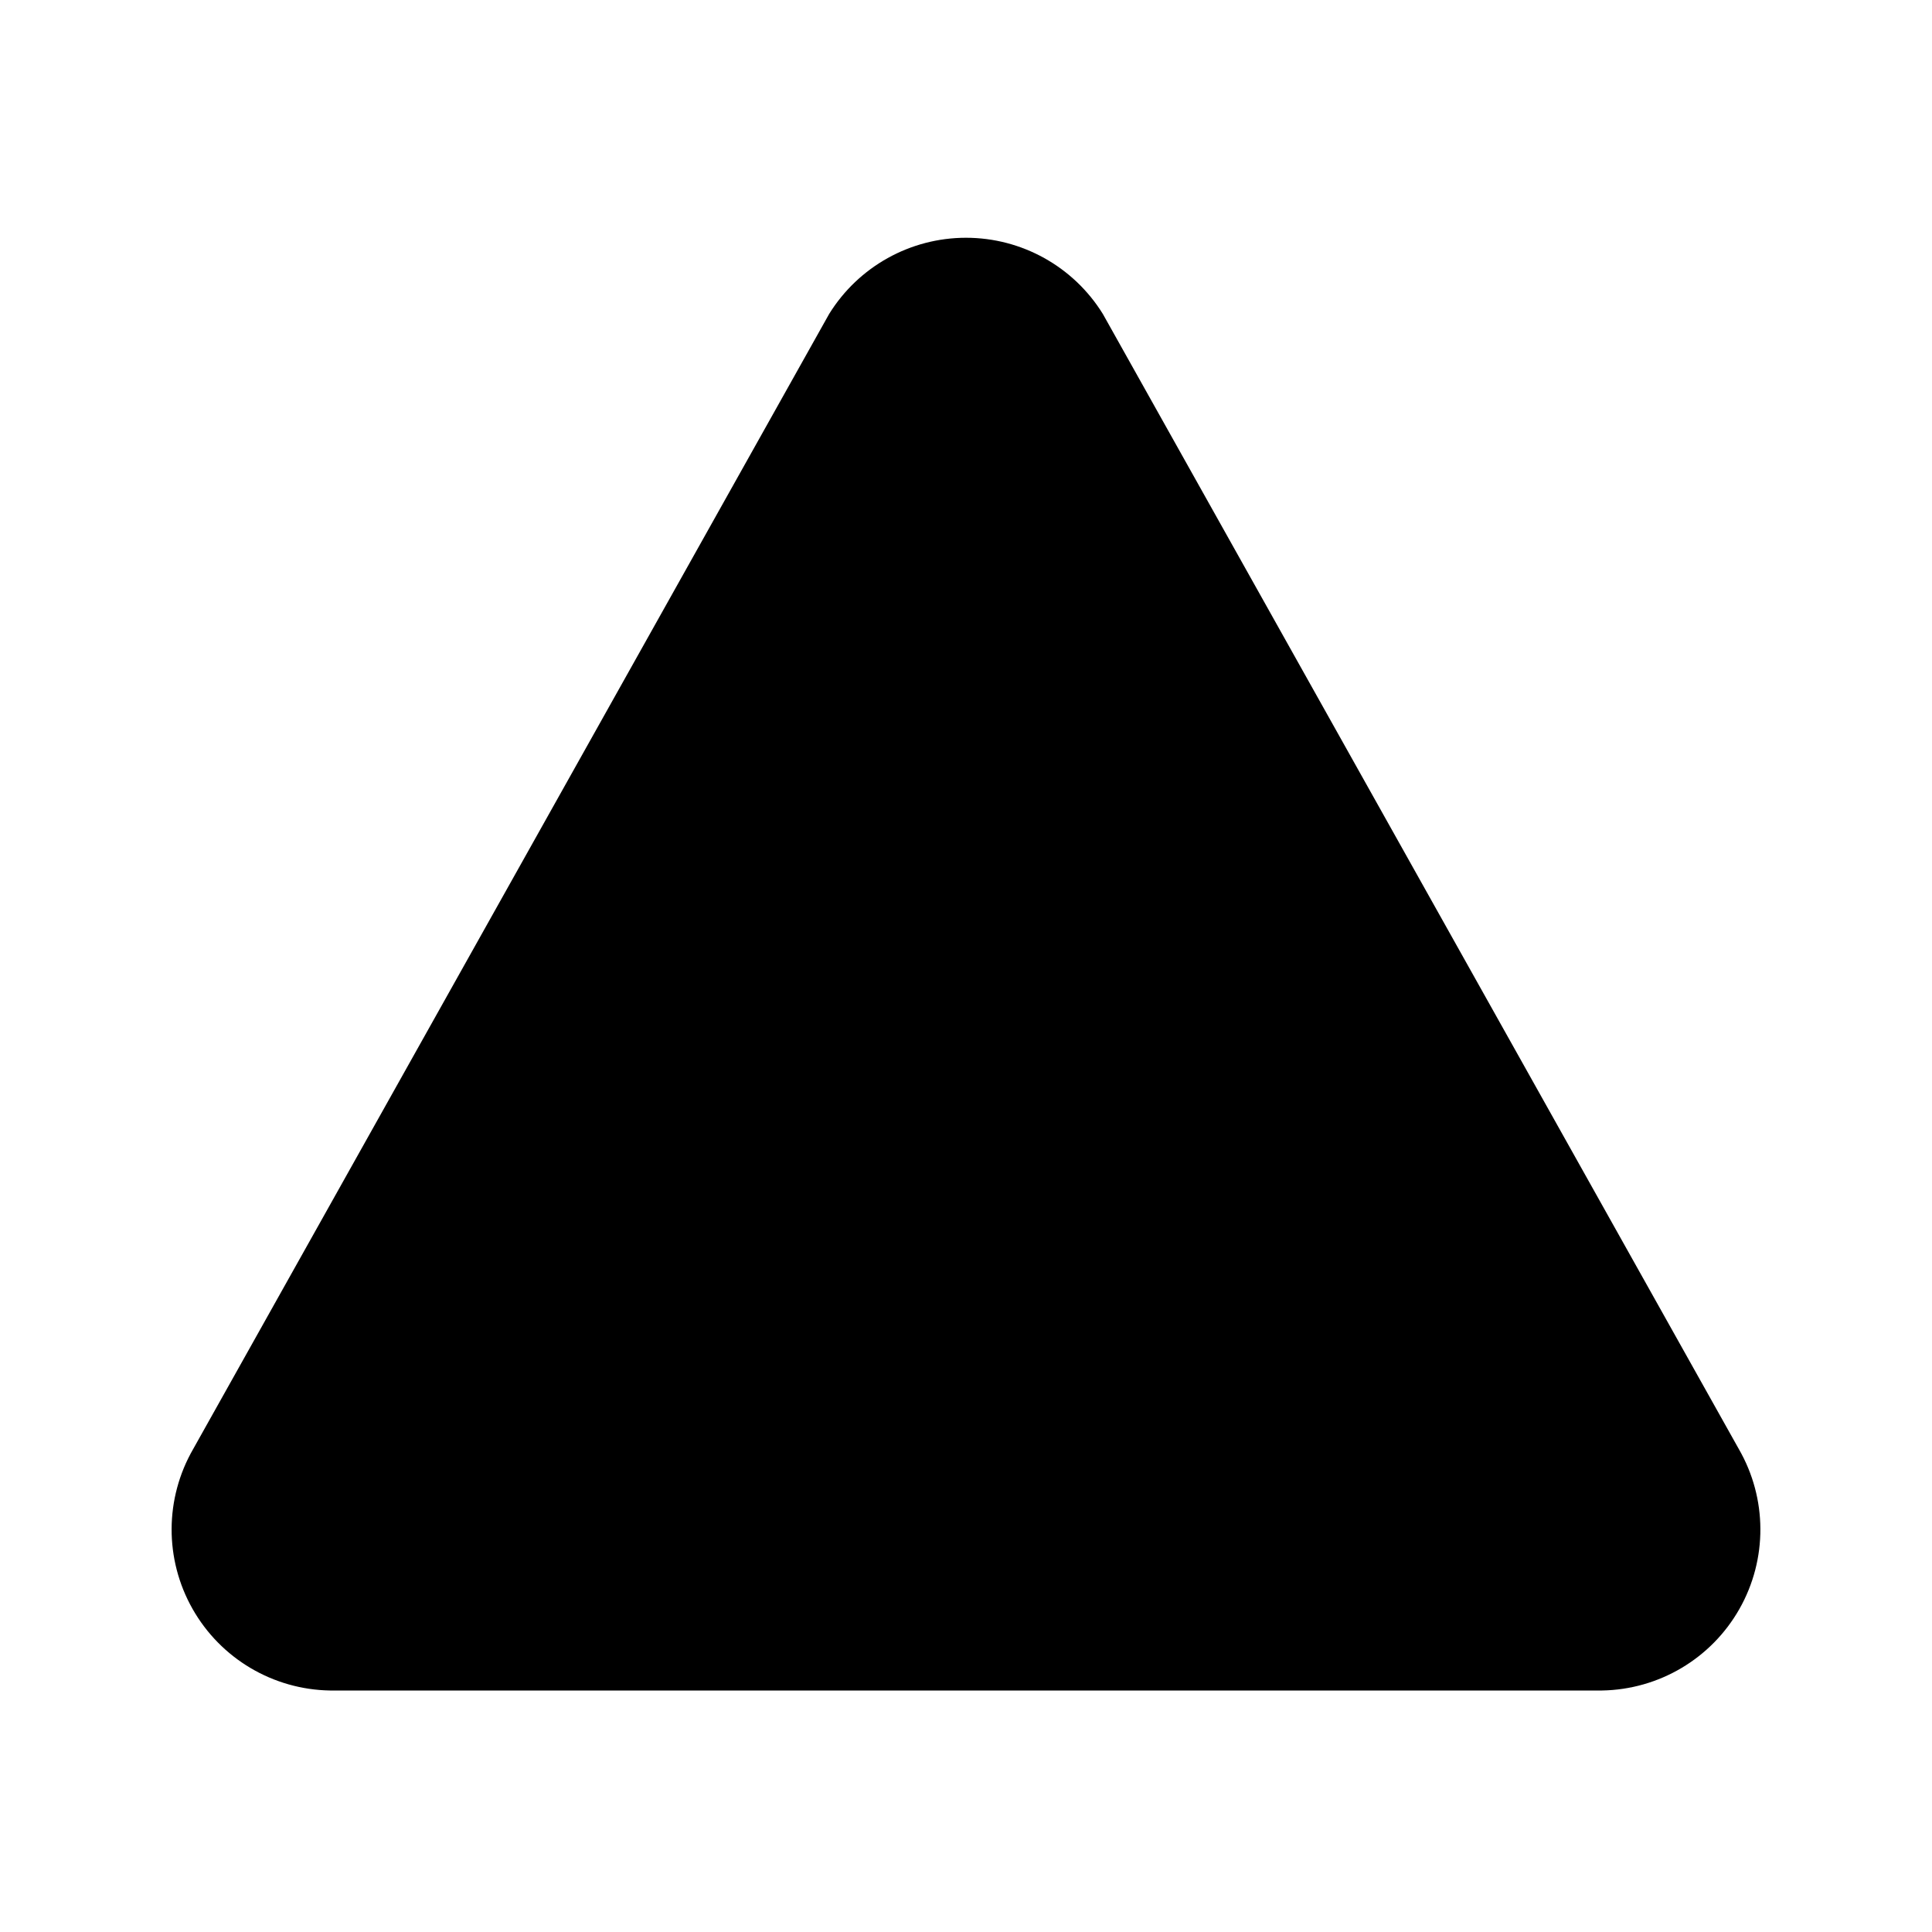
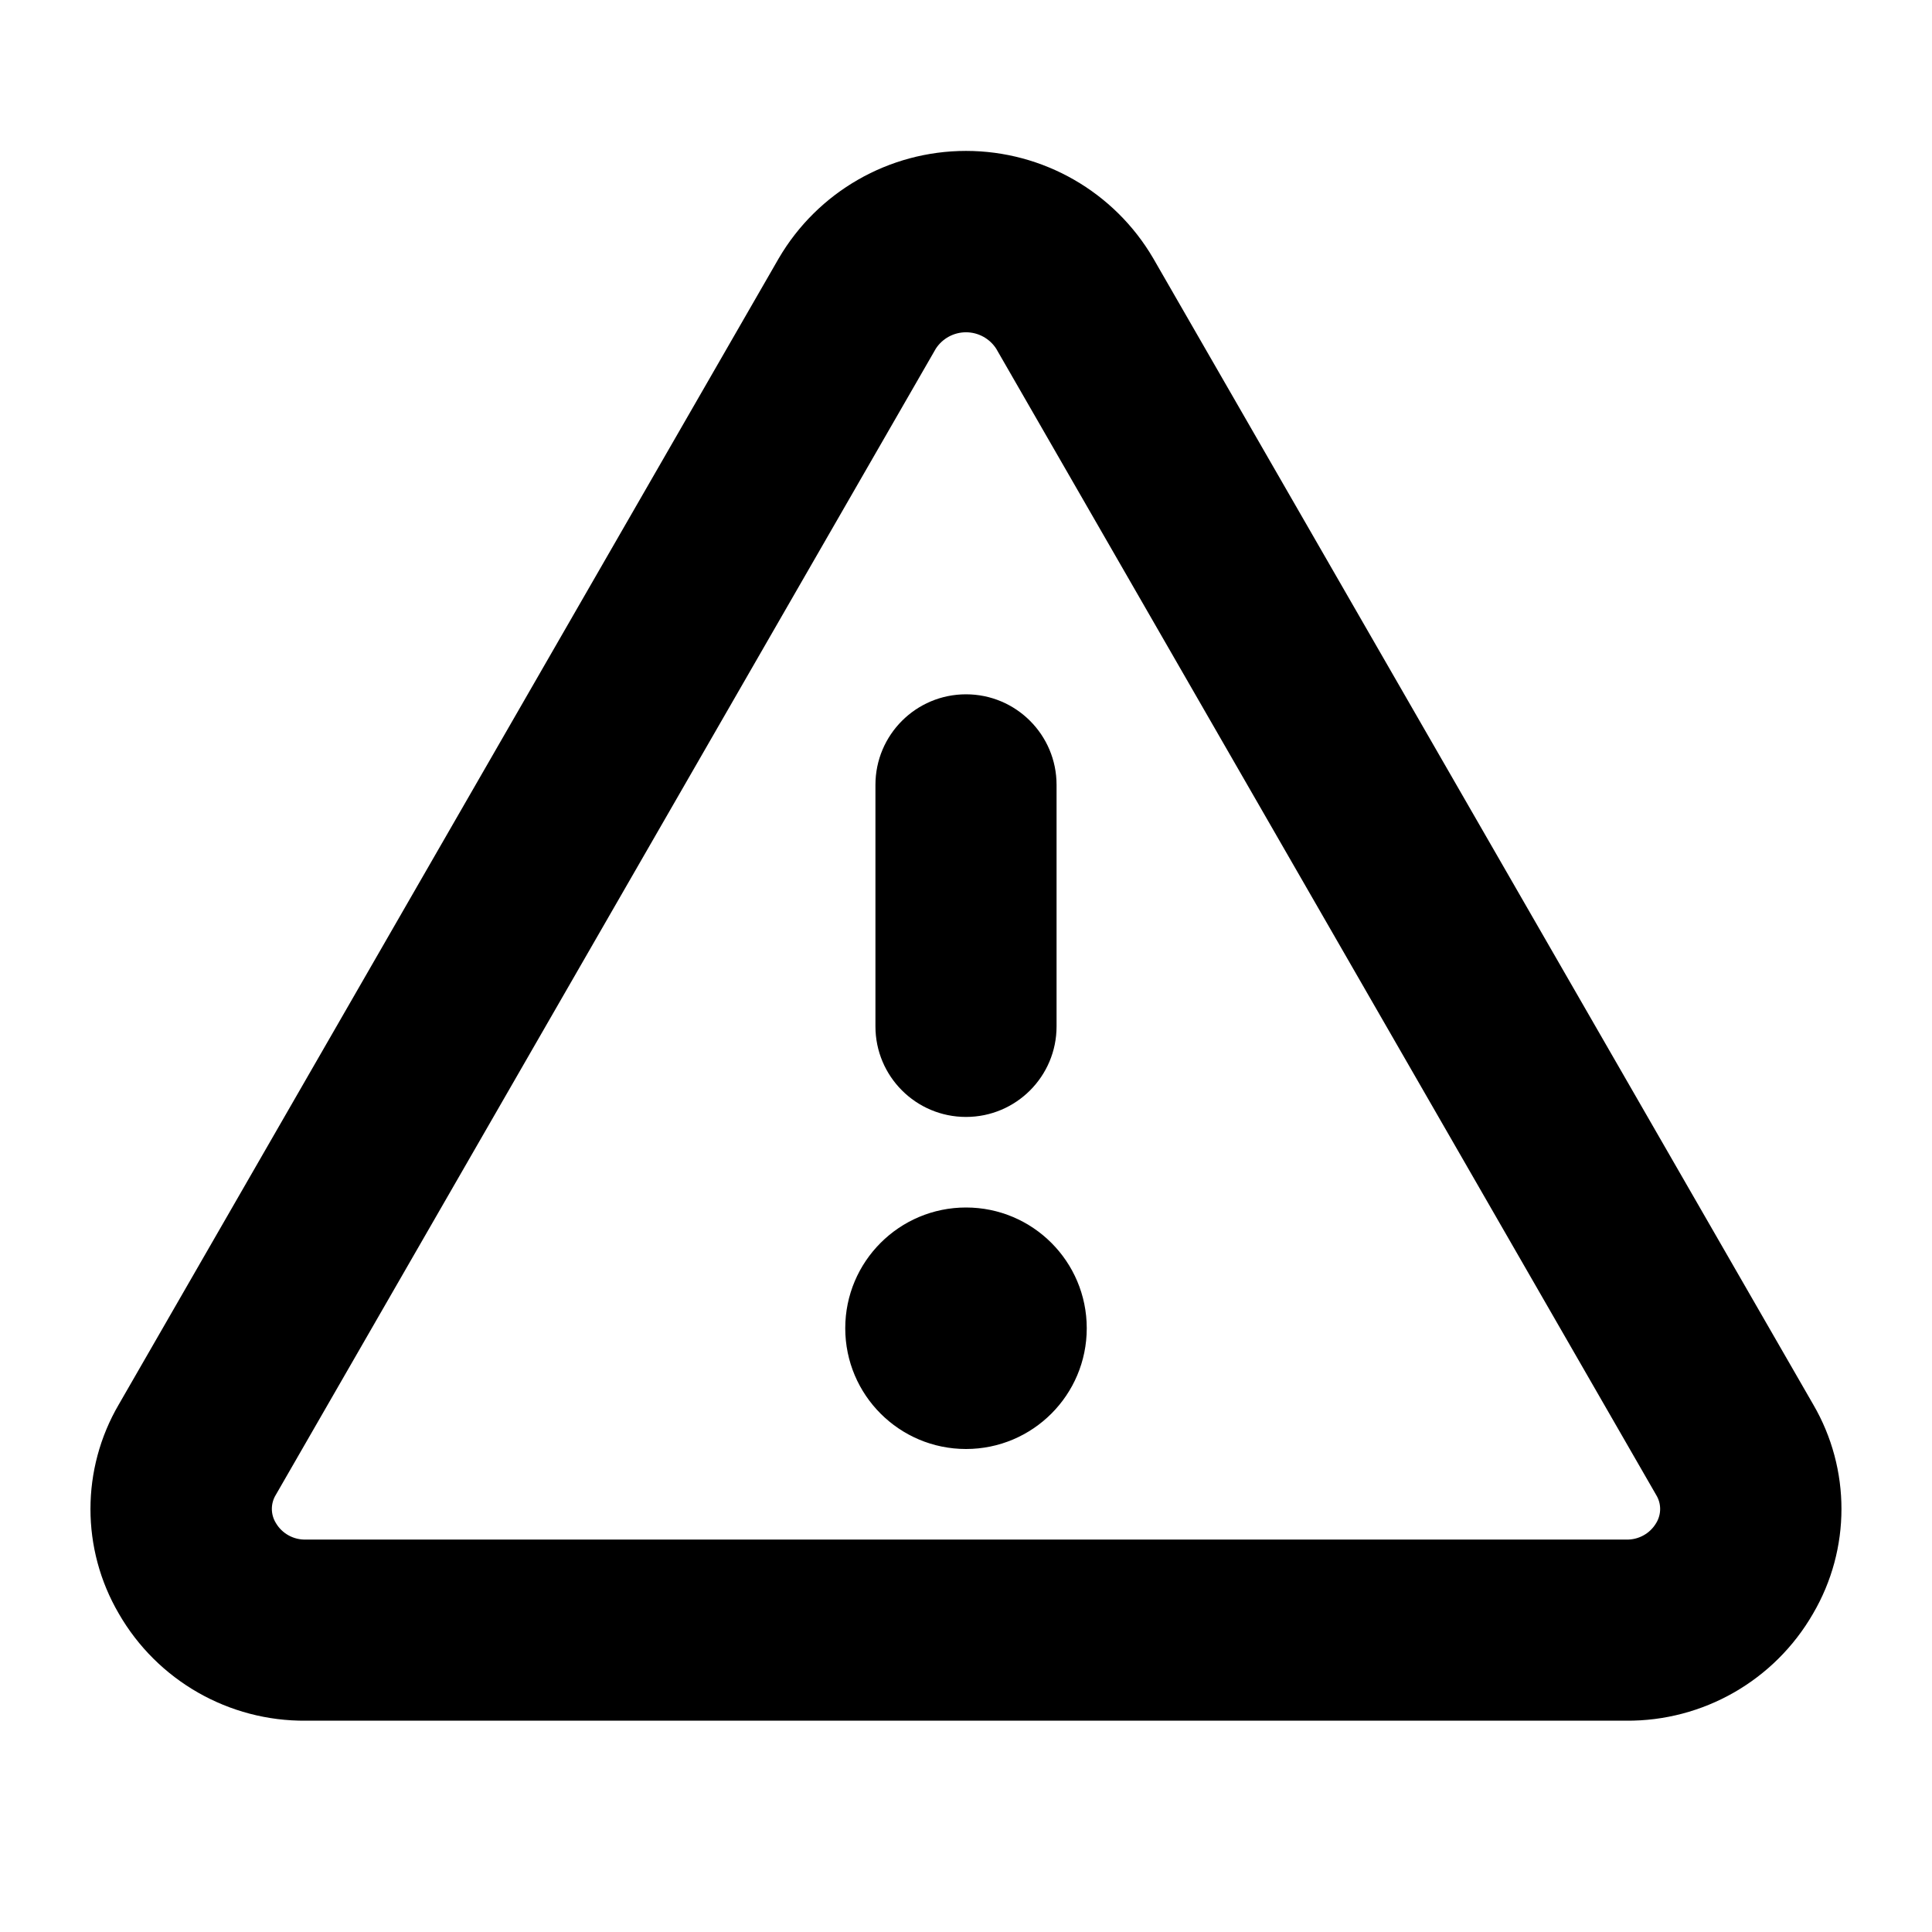
- <svg xmlns="http://www.w3.org/2000/svg" viewBox="0 0 24 24" stroke-linecap="round" stroke-linejoin="round">
-   <path d="M12 9v4M12 17h.01M10.3 3.9L2.4 18a2 2 0 001.7 3h15.8a2 2 0 001.7-3L13.7 3.9a2 2 0 00-3.4 0z" />
+ <svg xmlns="http://www.w3.org/2000/svg" viewBox="0 0 256 256" fill="currentColor">
+   <path d="M240.26,186.1,152.81,34.23h0a28.74,28.74,0,0,0-49.62,0L15.74,186.1a27.45,27.45,0,0,0,0,27.71A28.31,28.31,0,0,0,40.55,228h174.9a28.31,28.31,0,0,0,24.79-14.19A27.45,27.45,0,0,0,240.26,186.1Zm-20.8,15.7a4.46,4.46,0,0,1-4,2.2H40.55a4.46,4.46,0,0,1-4-2.2,3.56,3.56,0,0,1,0-3.73L124,46.2a4.77,4.77,0,0,1,8,0l87.44,151.87A3.56,3.56,0,0,1,219.46,201.8ZM116,136V104a12,12,0,0,1,24,0v32a12,12,0,0,1-24,0Zm28,40a16,16,0,1,1-16-16A16,16,0,0,1,144,176Z" />
</svg>
